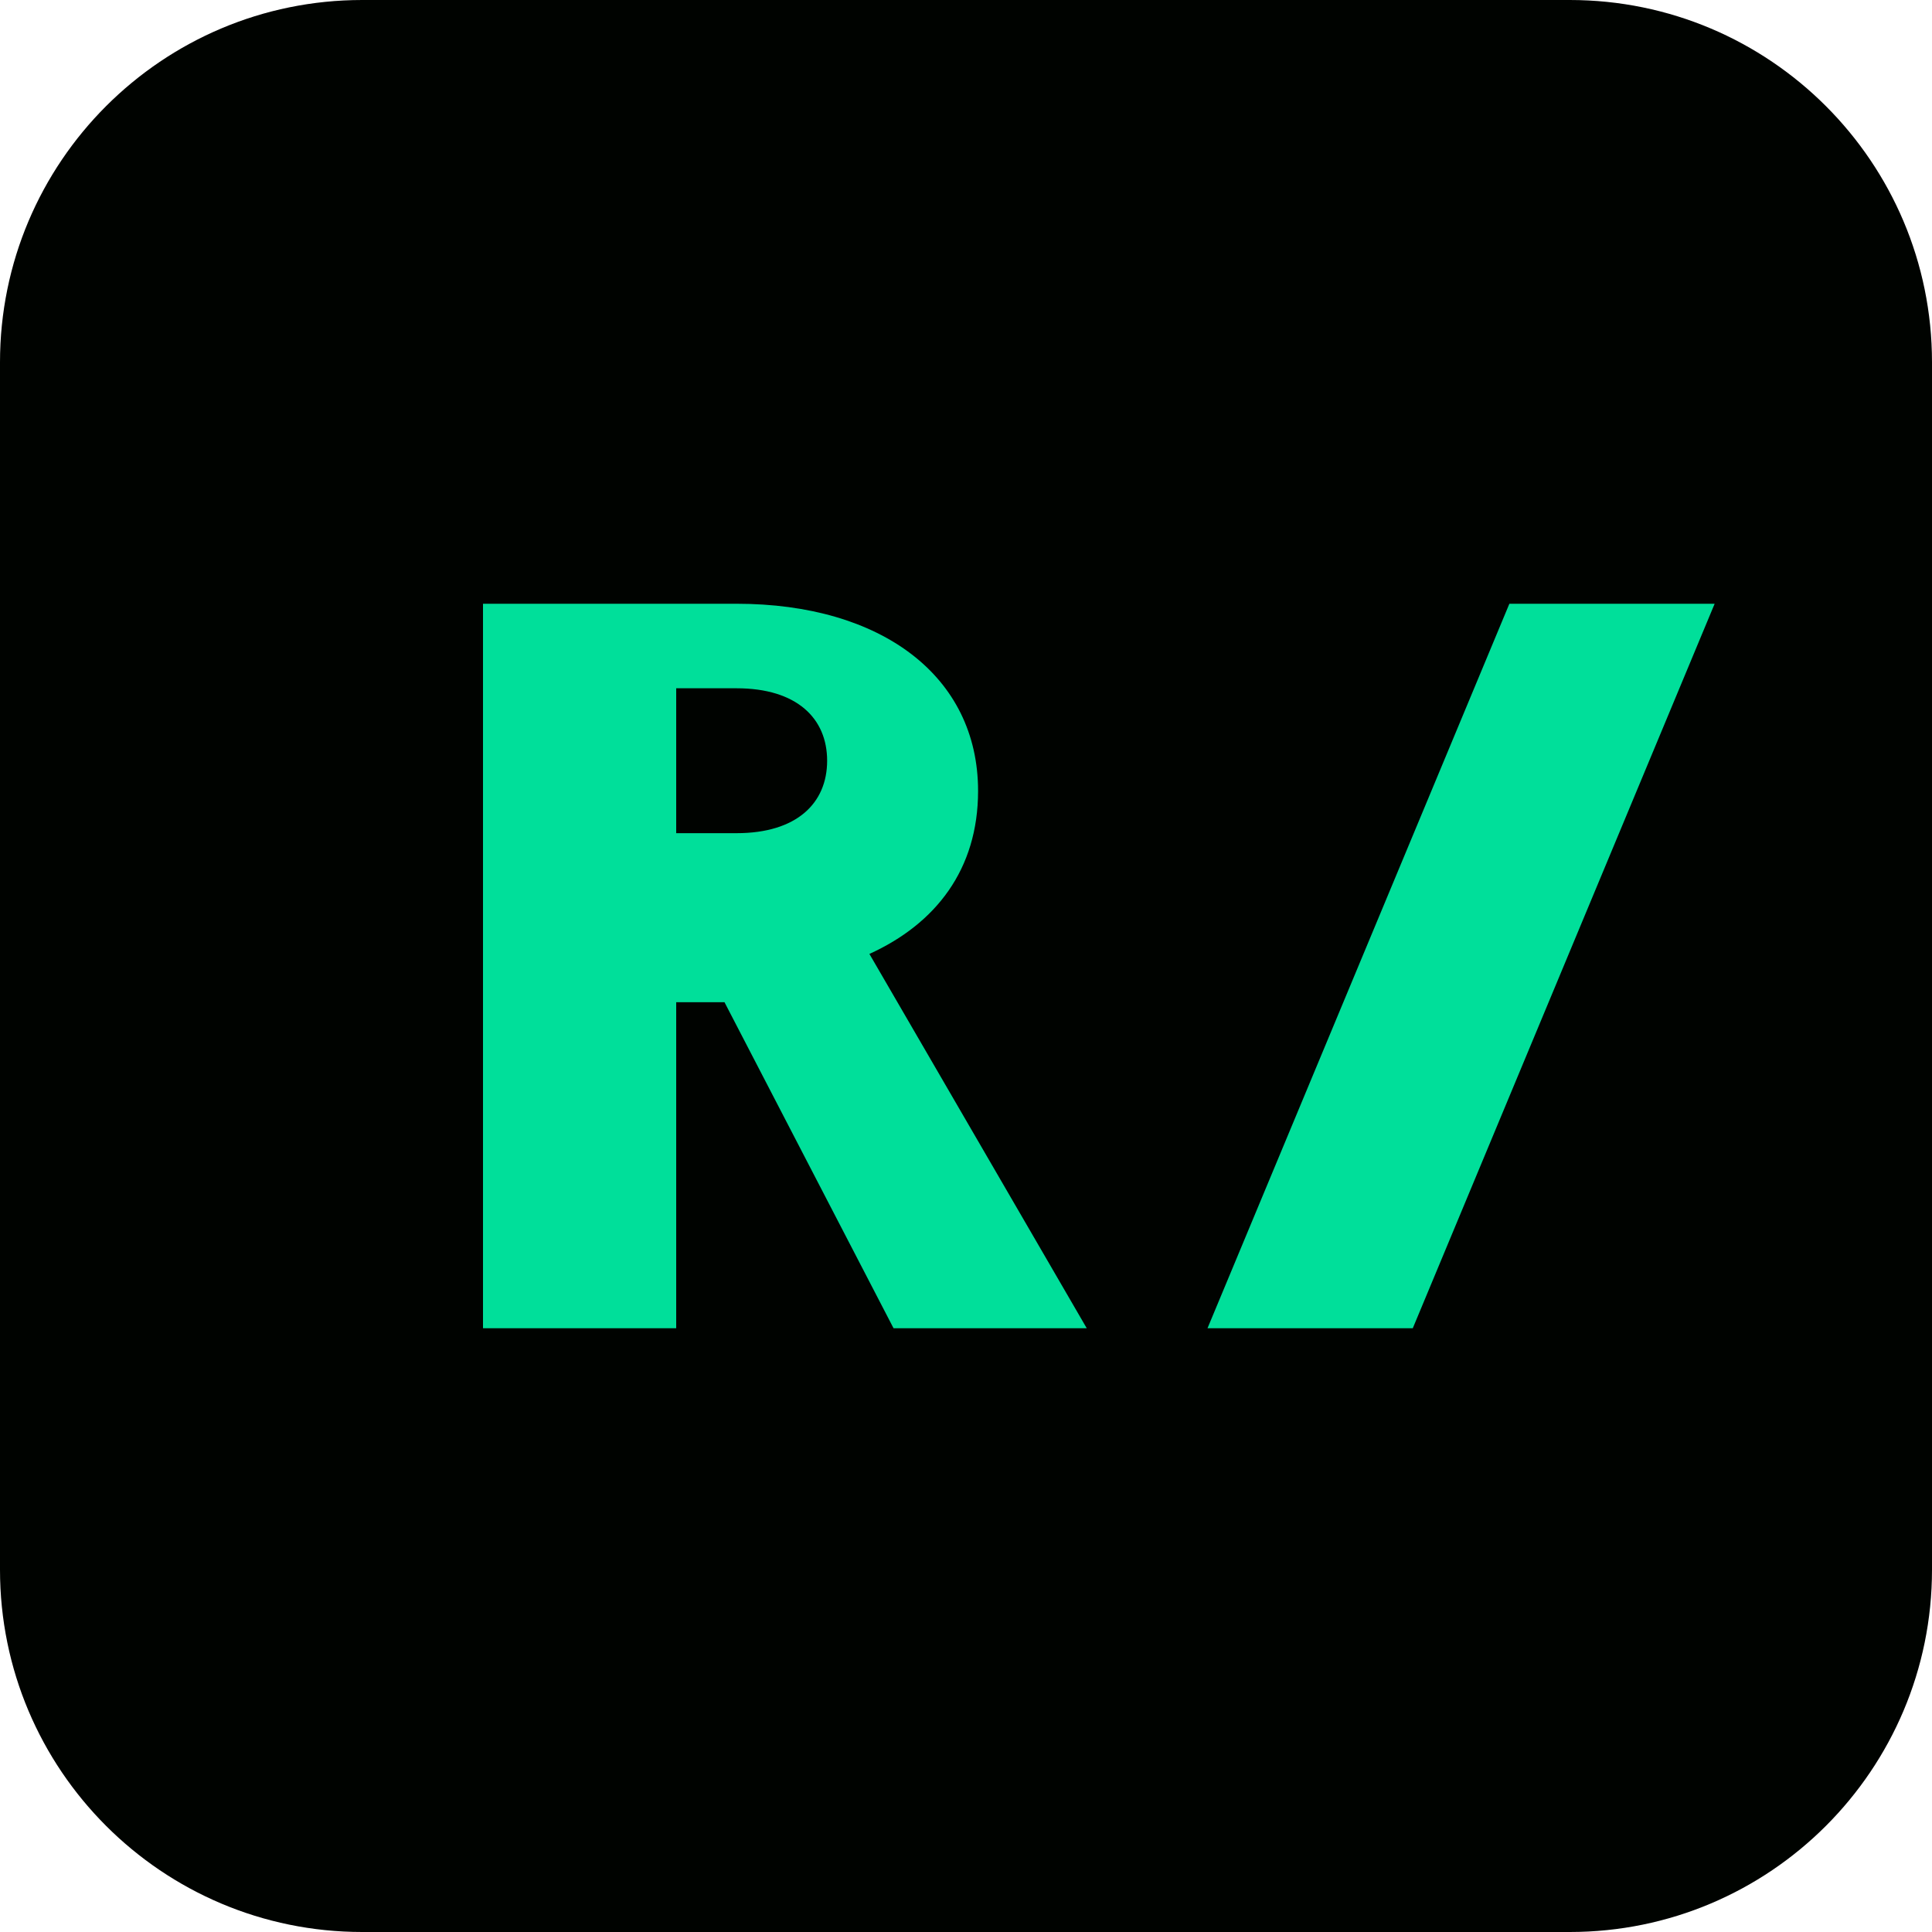
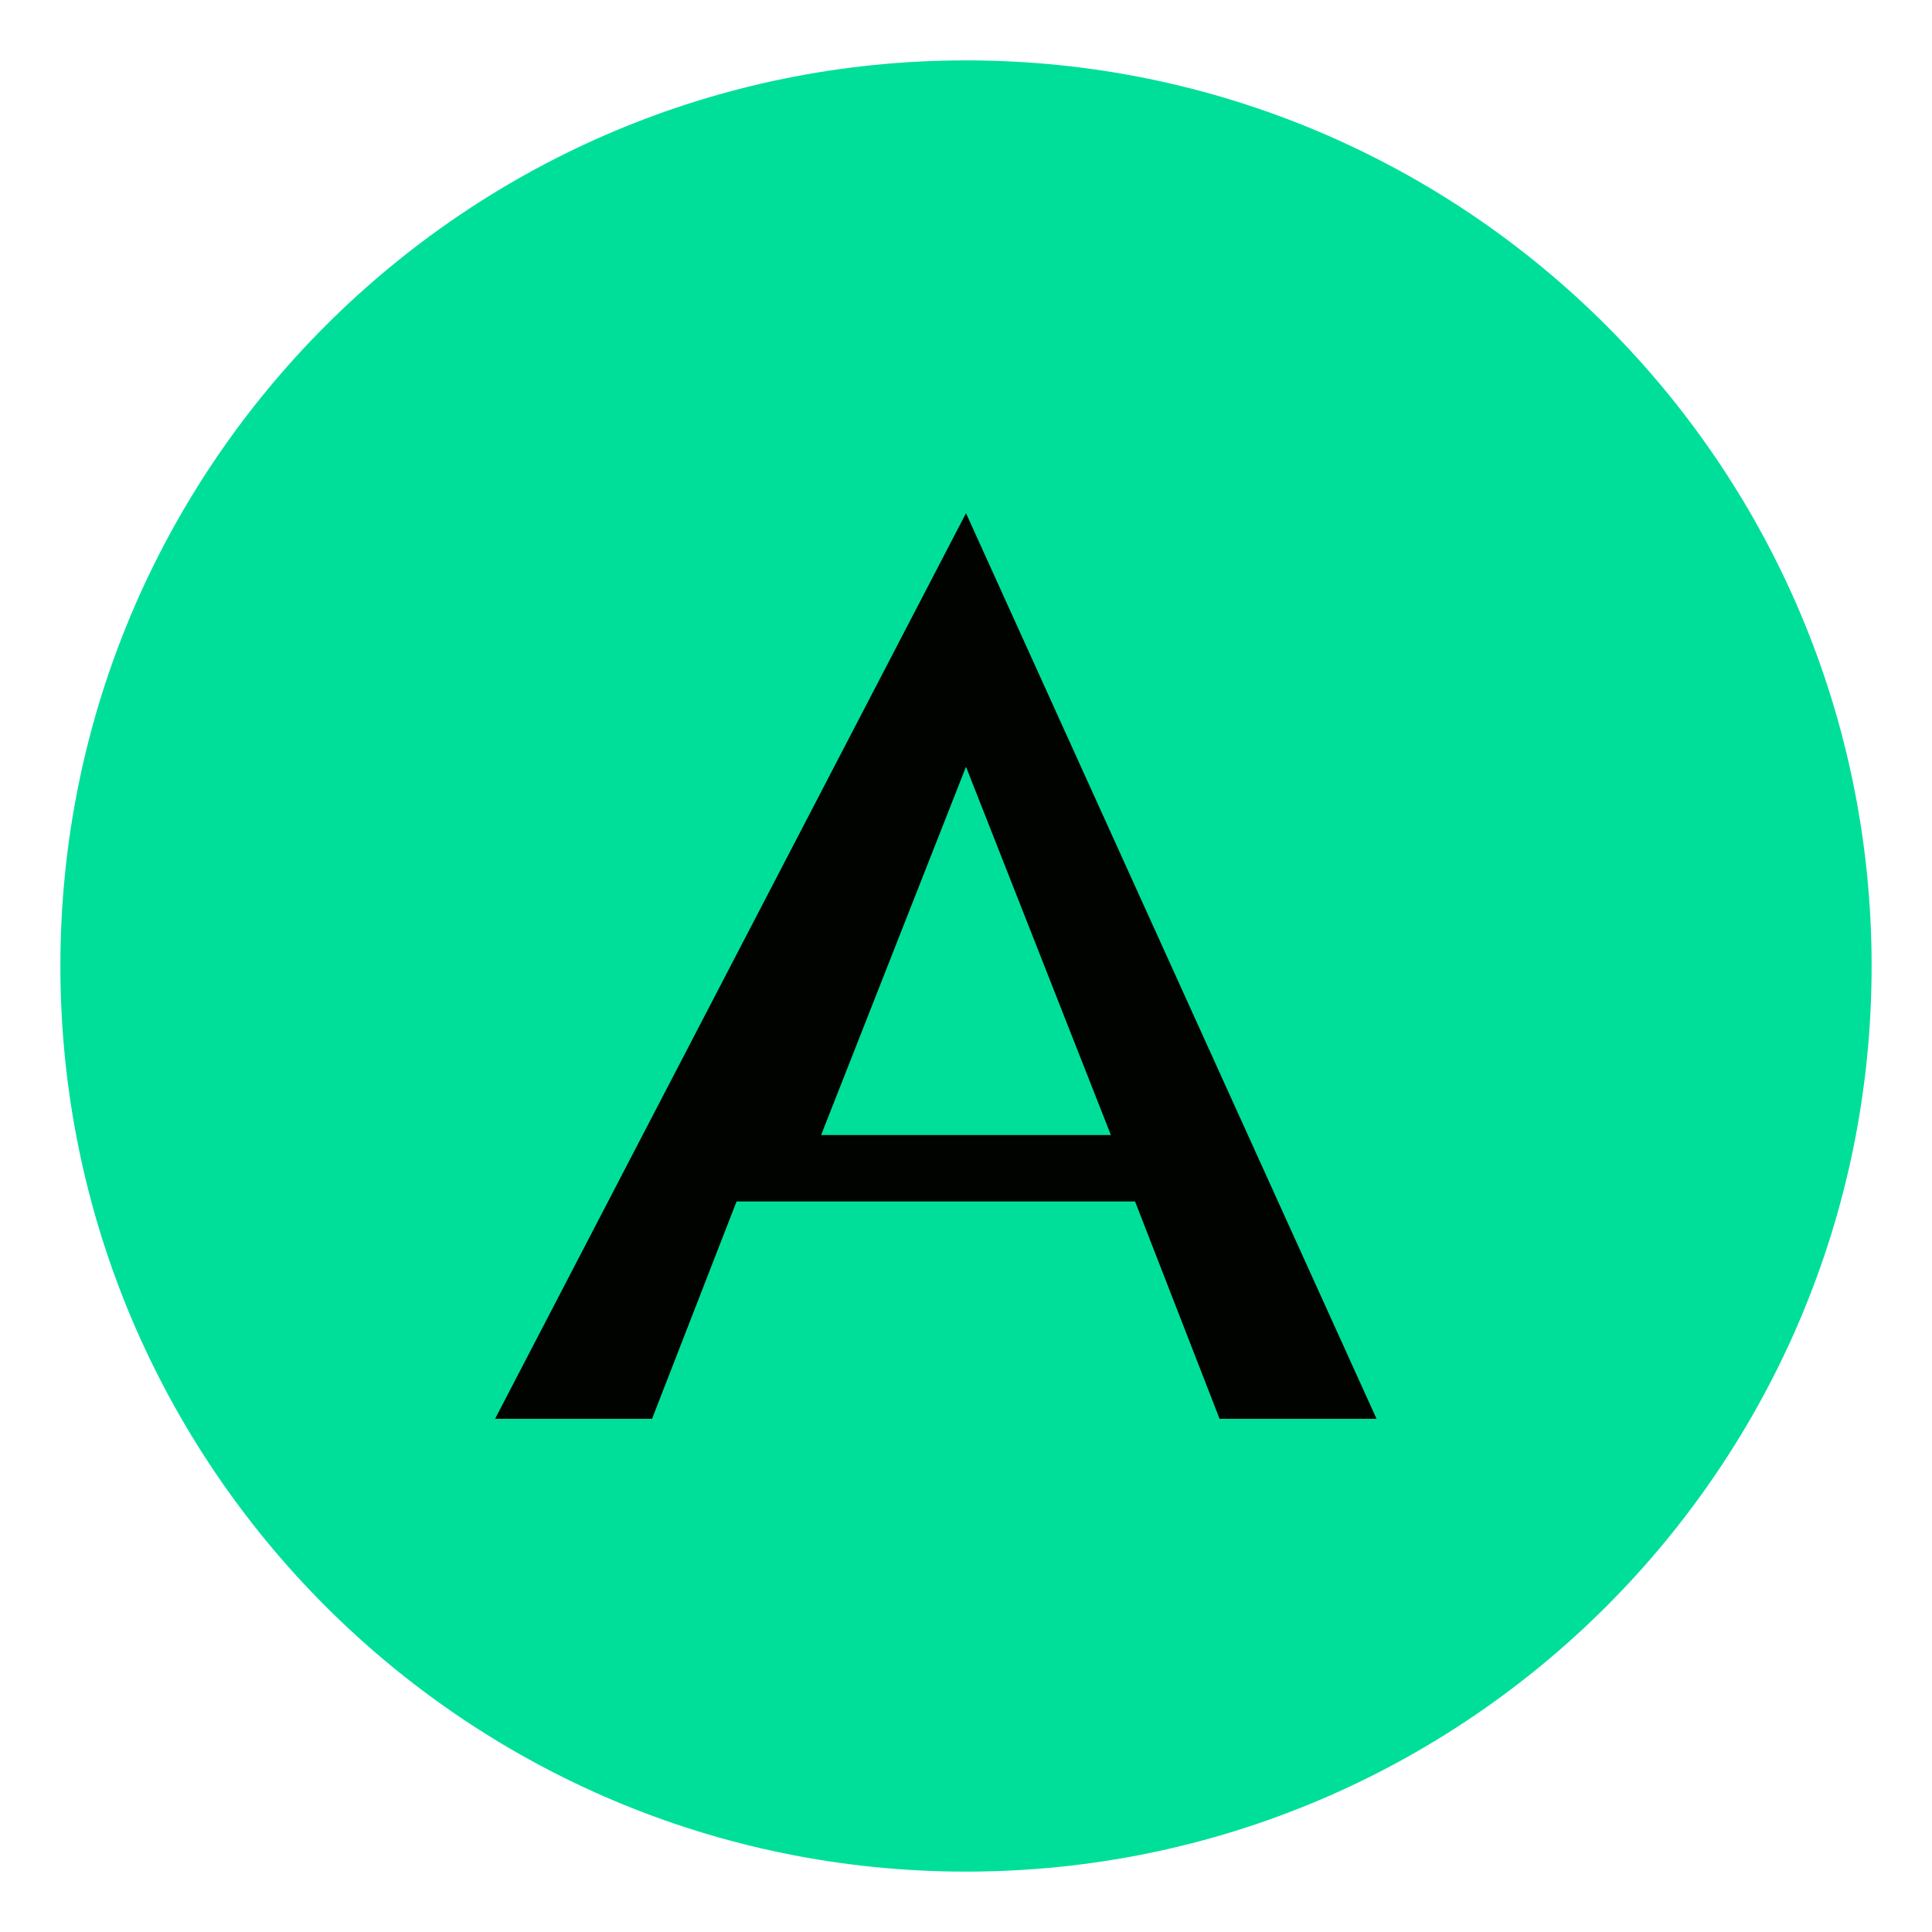
<svg xmlns="http://www.w3.org/2000/svg" viewBox="0 0 32 32" fill="none">
-   <rect width="32" height="32" rx="6" fill="#000300" />
-   <path d="M8 22V10h4.2c2.4 0 4 1.2 4 3.1 0 1.3-.7 2.2-1.8 2.7L18 22h-3.2l-2.8-5.4H11.2V22H8zm3.2-8.2h1c1 0 1.5-.5 1.5-1.2S13.2 11.4 12.2 11.4h-1v2.4zM20 22l5-12h3.4l-5 12H20z" fill="#00df9a" />
+   <circle cx="16" cy="16" r="15" fill="#00df9a" />
+   <path d="M16 8.5 22.8 23.5h-2.6l-1.4-3.6h-6.6l-1.4 3.6H8.2L16 8.5zm0 4.2-2.4 6.1h4.8L16 12.7z" fill="#000300" />
</svg>
